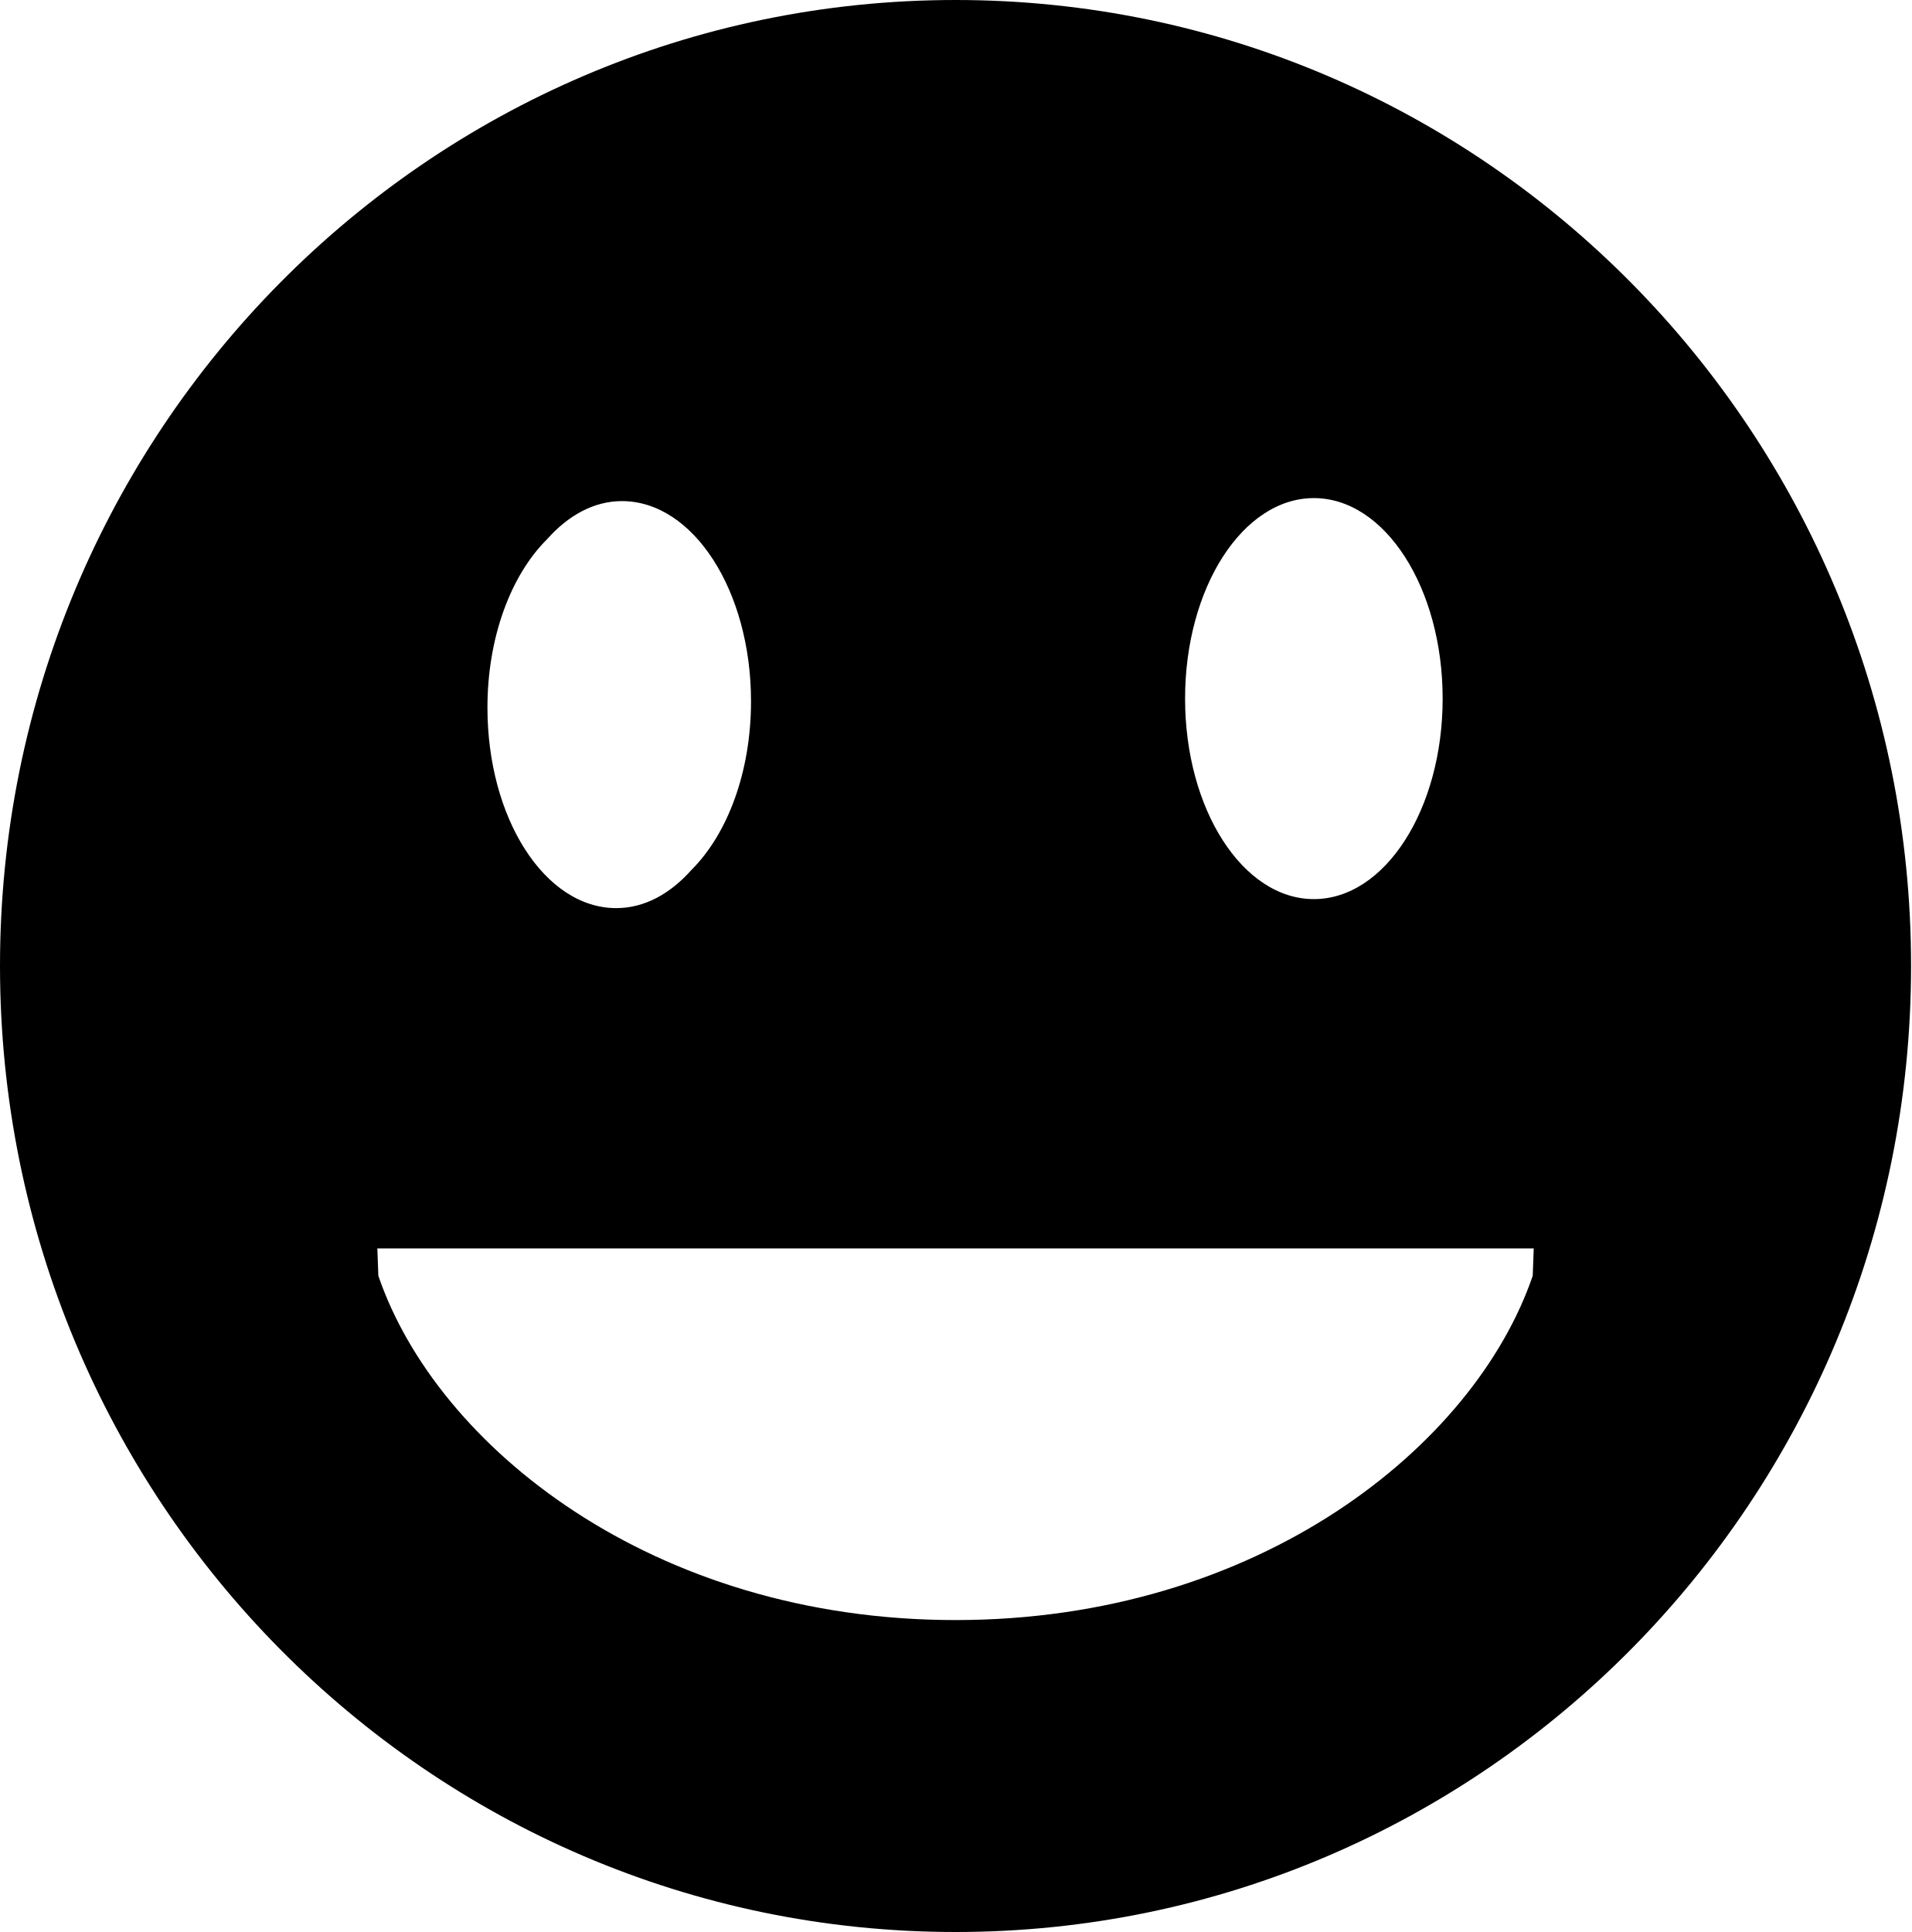
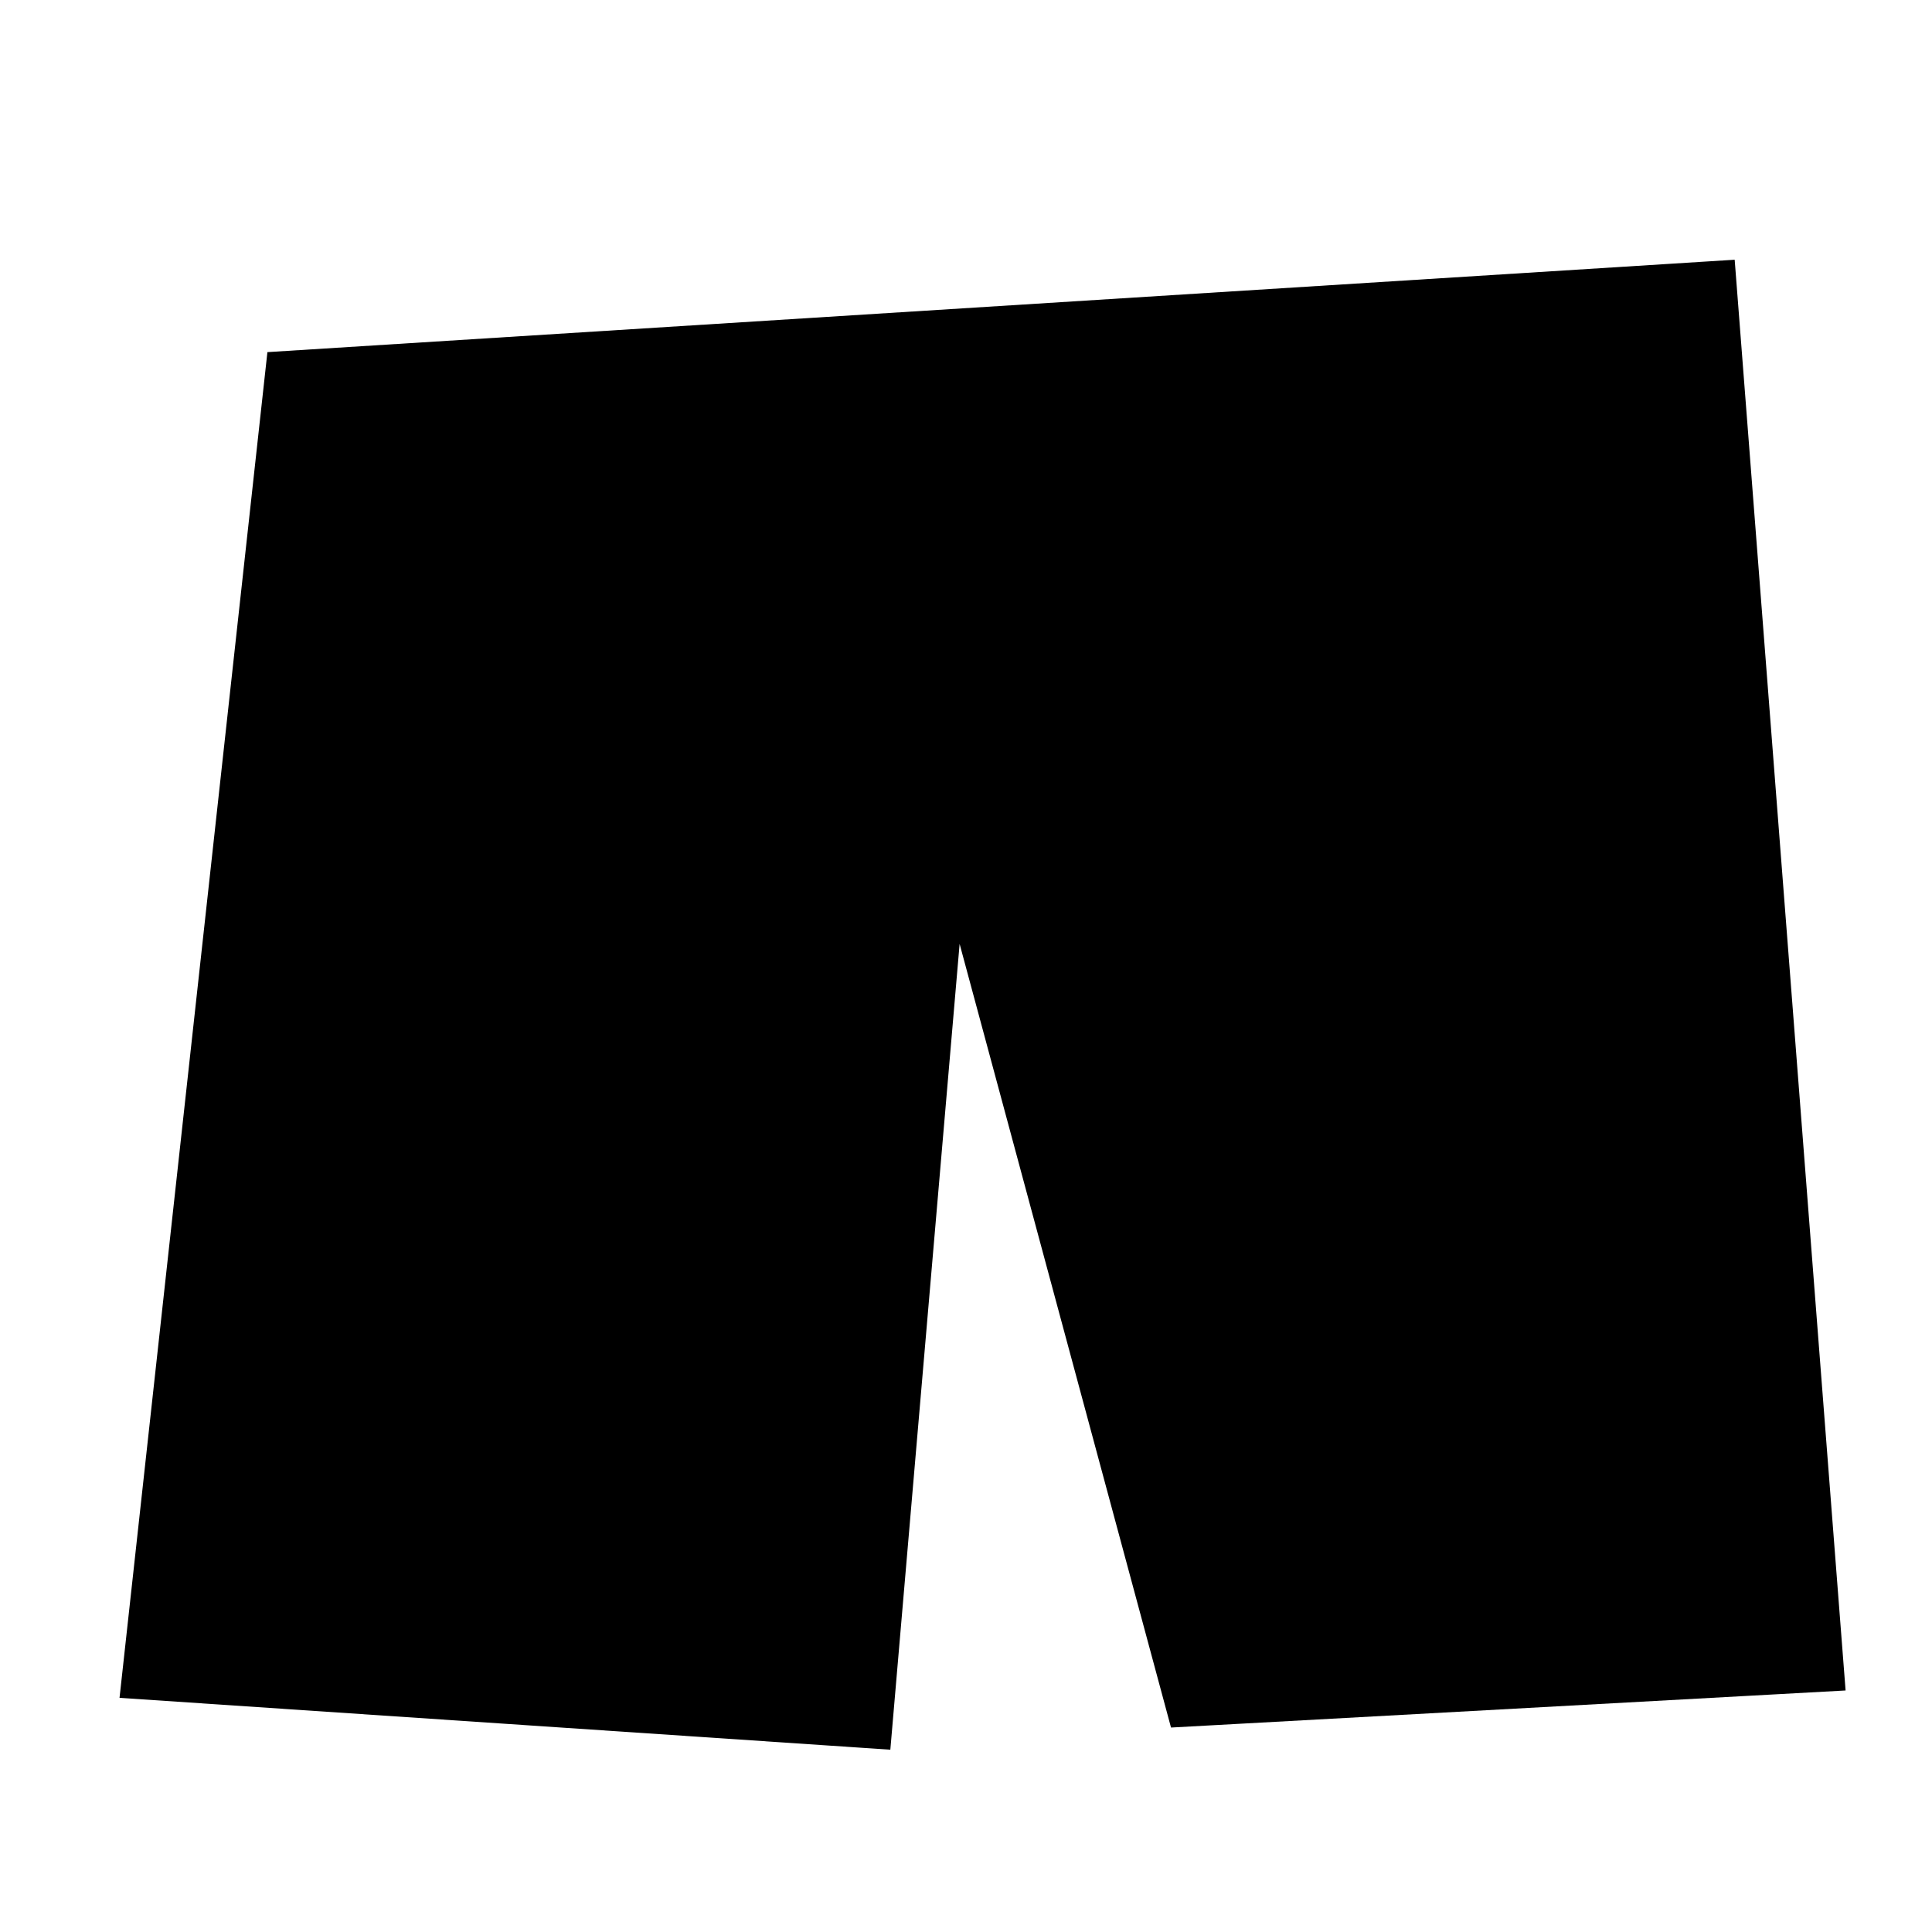
- <svg xmlns="http://www.w3.org/2000/svg" version="1.1" id="Layer_1" x="0px" y="0px" viewBox="19.6 29.9 572.9 579.1" enable-background="new 19.6 29.9 572.9 579.1" xml:space="preserve">
-   <g>
-     <path d="M306,29.9c-158.2,0-286.4,129.7-286.4,289.5c0,159.9,128.2,289.6,286.4,289.6c158.2,0,286.4-129.6,286.4-289.6   C592.4,159.6,464.3,29.9,306,29.9z M413.4,179.2c21.3,0,38.6,26.9,38.6,60.1s-17.3,60.1-38.6,60.1c-21.3,0-38.6-26.9-38.6-60.1   S392.1,179.2,413.4,179.2z M183.6,191.5c6.3-7.1,14-11.4,22.4-11.4c21.4,0,38.7,26.9,38.7,60c0,21.3-7.1,39.8-17.8,50.5   c-6.4,7.2-14.1,11.5-22.6,11.5c-21.4,0-38.6-26.9-38.6-60.1C165.7,220.8,172.8,202.2,183.6,191.5z M479,412.3   c-17.4,51-82.1,103.2-173,103.2c-90.9,0-155.6-52.2-173-103.2c-0.1-2.3-0.2-5.1-0.3-8.2h346.6C479.2,407.2,479.1,410,479,412.3z" />
-   </g>
+ <svg xmlns="http://www.w3.org/2000/svg" viewBox="0 0 500 500">
+   <rect style="fill: rgb(216, 216, 216);" transform="matrix(NaN, NaN, NaN, NaN, NaN, NaN)" />
+   <polygon style="stroke: rgb(0, 0, 0);" points="69.656 91.603 448.473 67.748 477.099 437.023 303.435 446.565 248.092 241.412 229.962 452.29 31.489 438.931" />
</svg>
